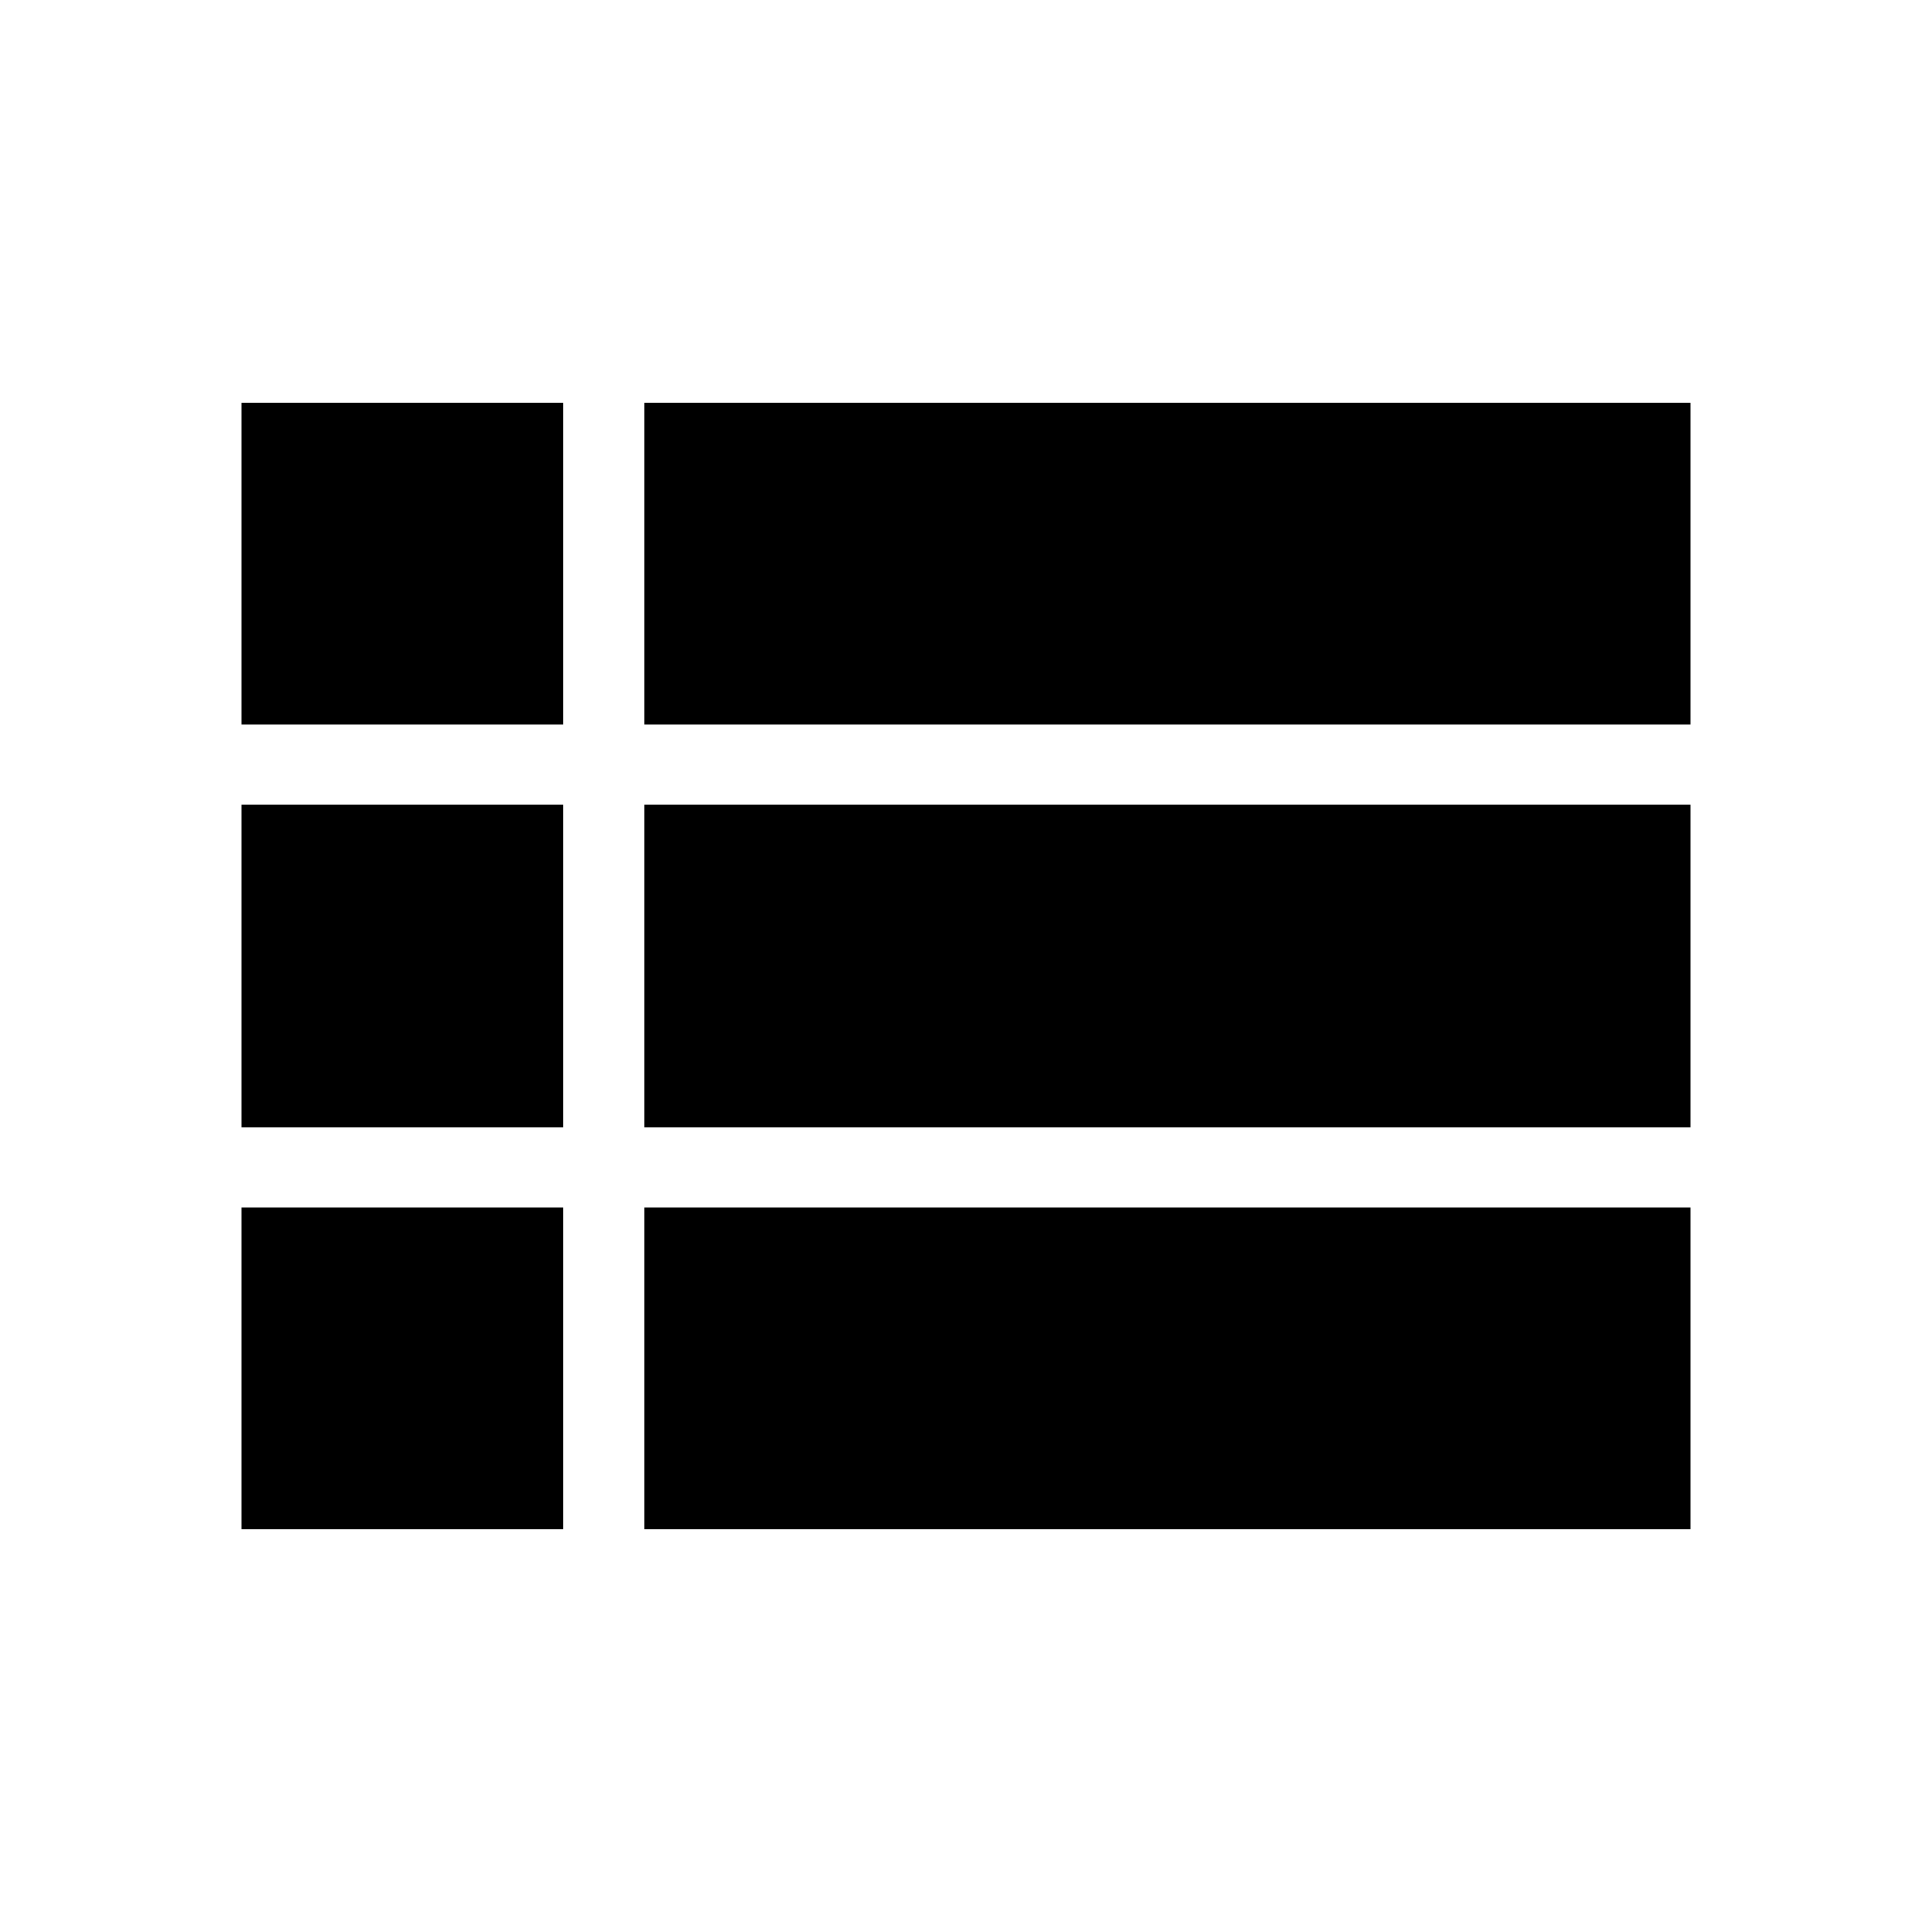
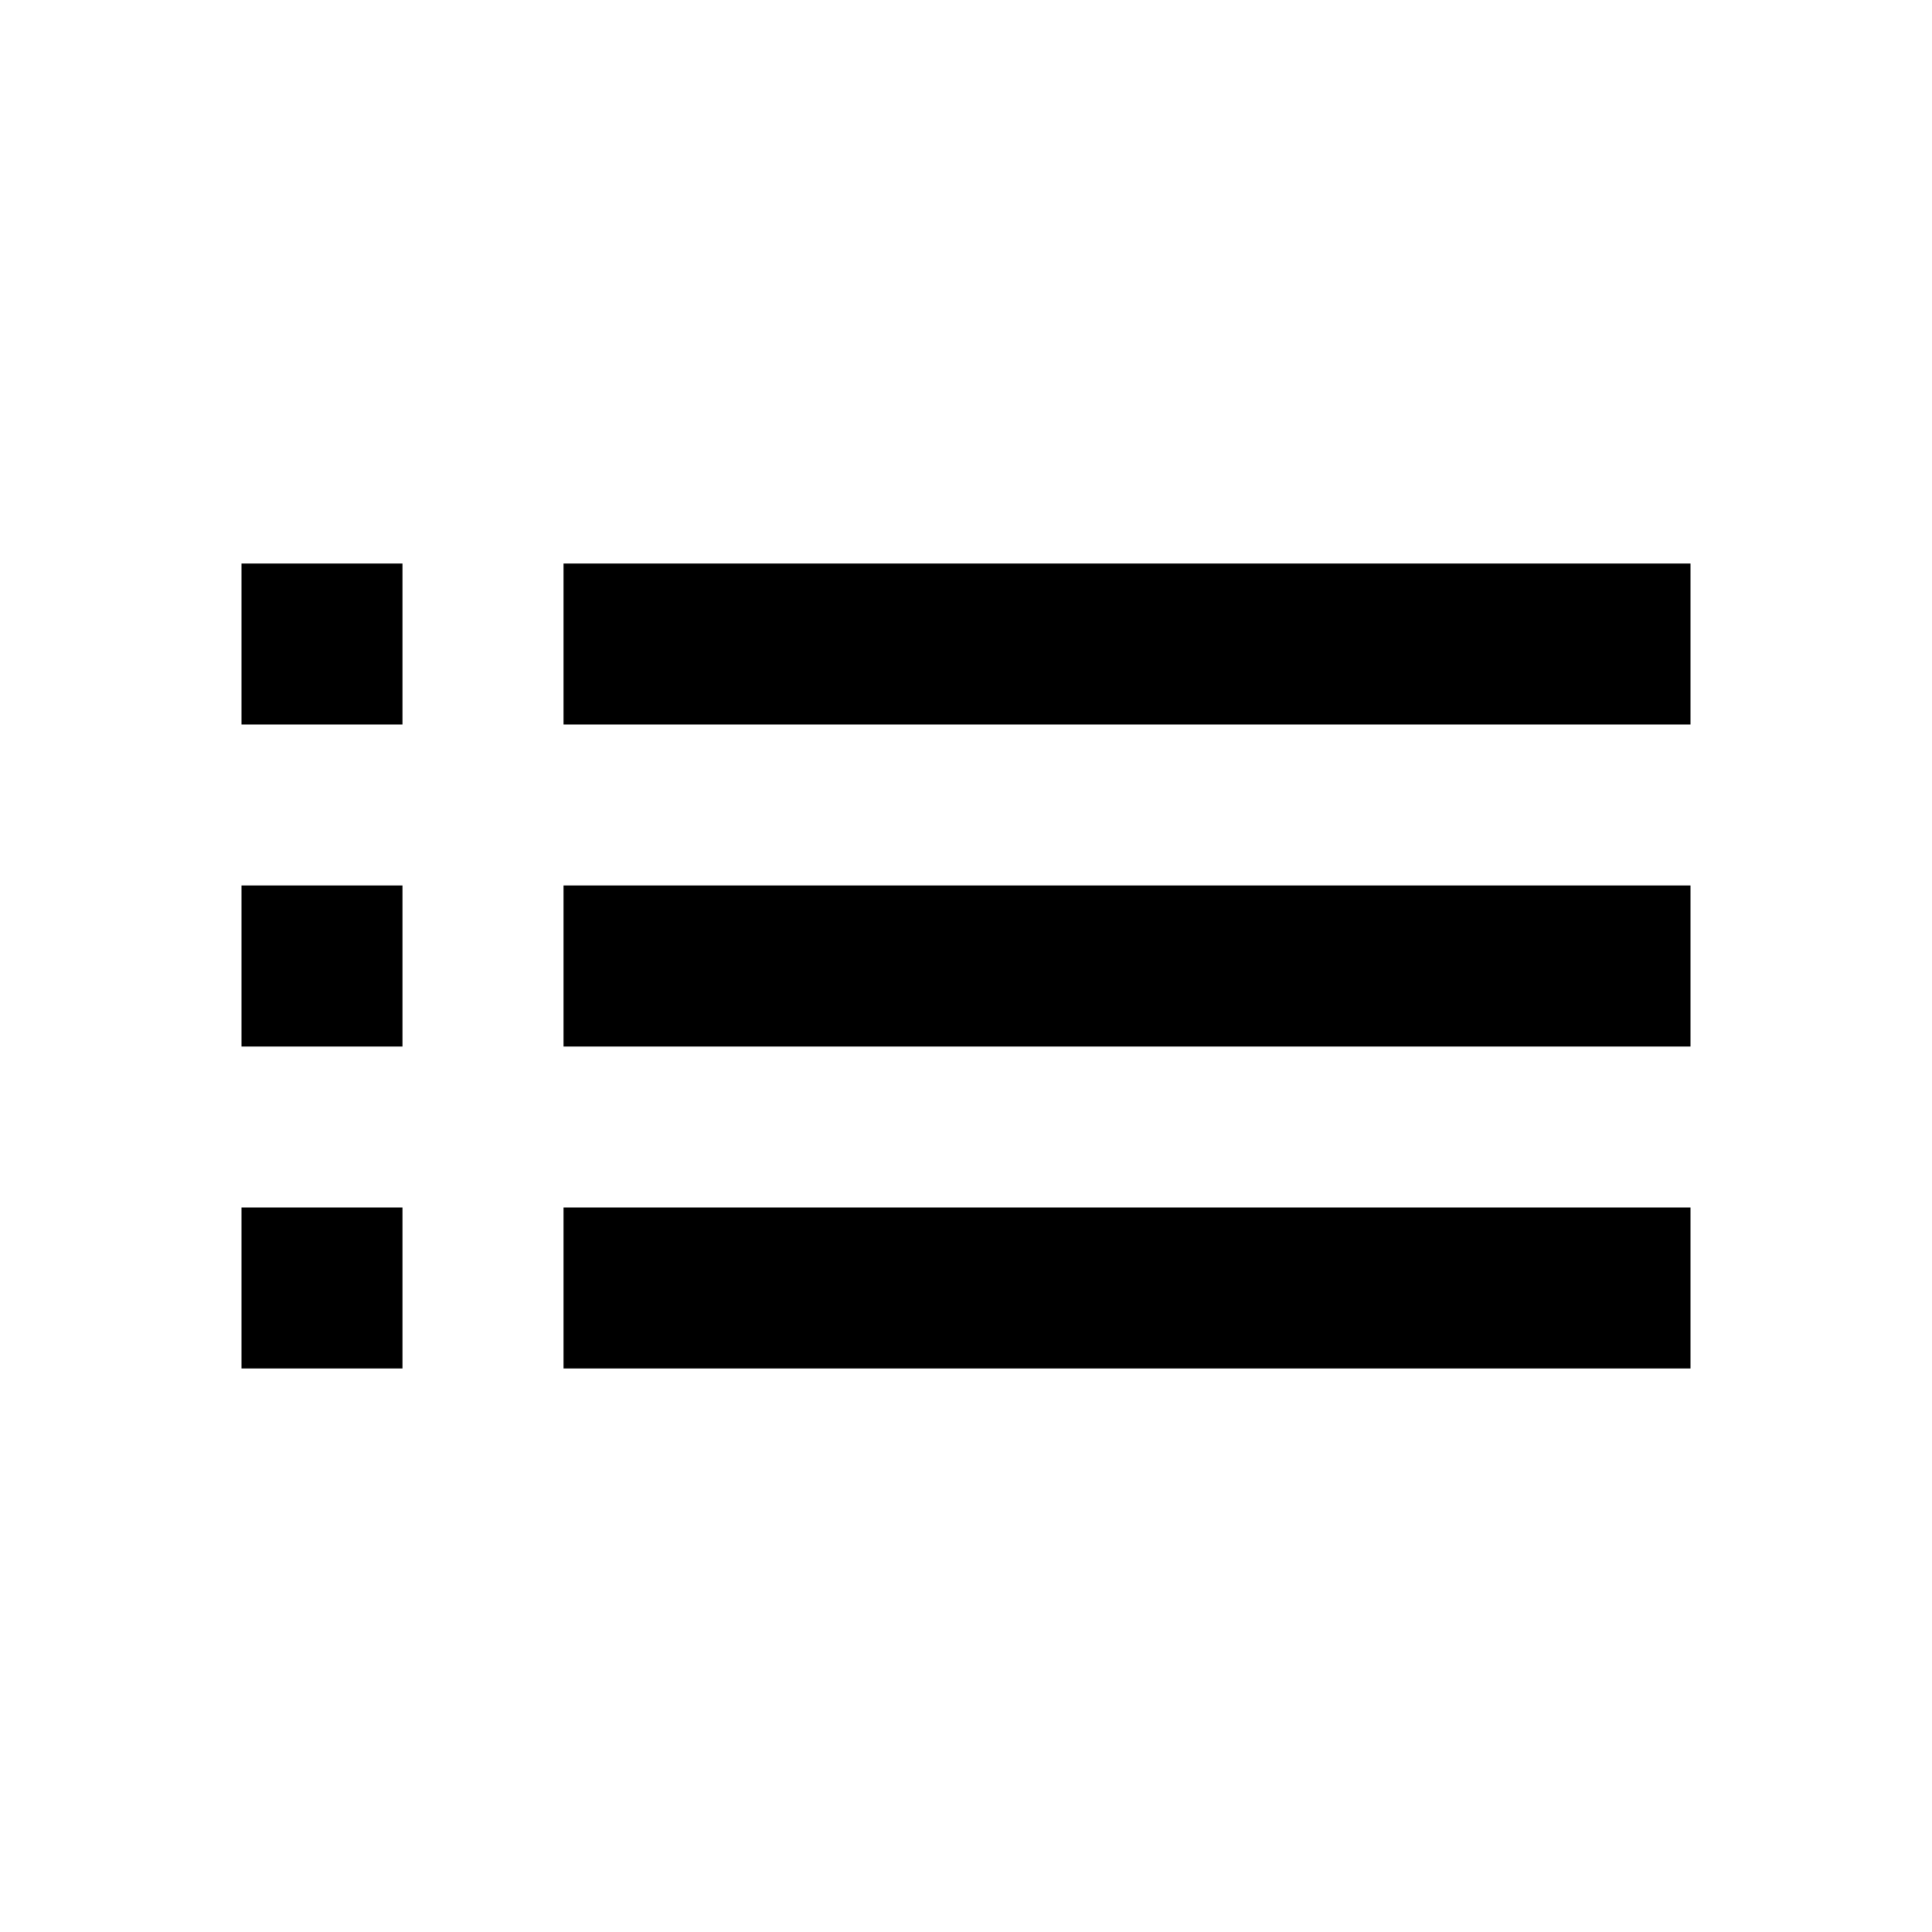
<svg xmlns="http://www.w3.org/2000/svg" width="24" height="24" viewBox="0 0 24 24" fill="none">
-   <path d="M3 14H7V10H3V14ZM3 19H7V15H3V19ZM3 9H7V5H3V9ZM8 14H21V10H8V14ZM8 19H21V15H8V19ZM8 5V9H21V5H8Z" fill="black" />
+   <path d="M3 13H5V11H3V13ZM3 17H5V15H3V17ZM3 9H5V7H3V9ZM7 13H21V11H7V13ZM7 17H21V15H7V17ZM7 7V9H21V7H7ZM3 13H5V11H3V13ZM3 17H5V15H3V17ZM3 9H5V7H3V9ZM7 13H21V11H7V13ZM7 17H21V15H7V17ZM7 7V9H21V7H7Z" fill="black" />
</svg>
